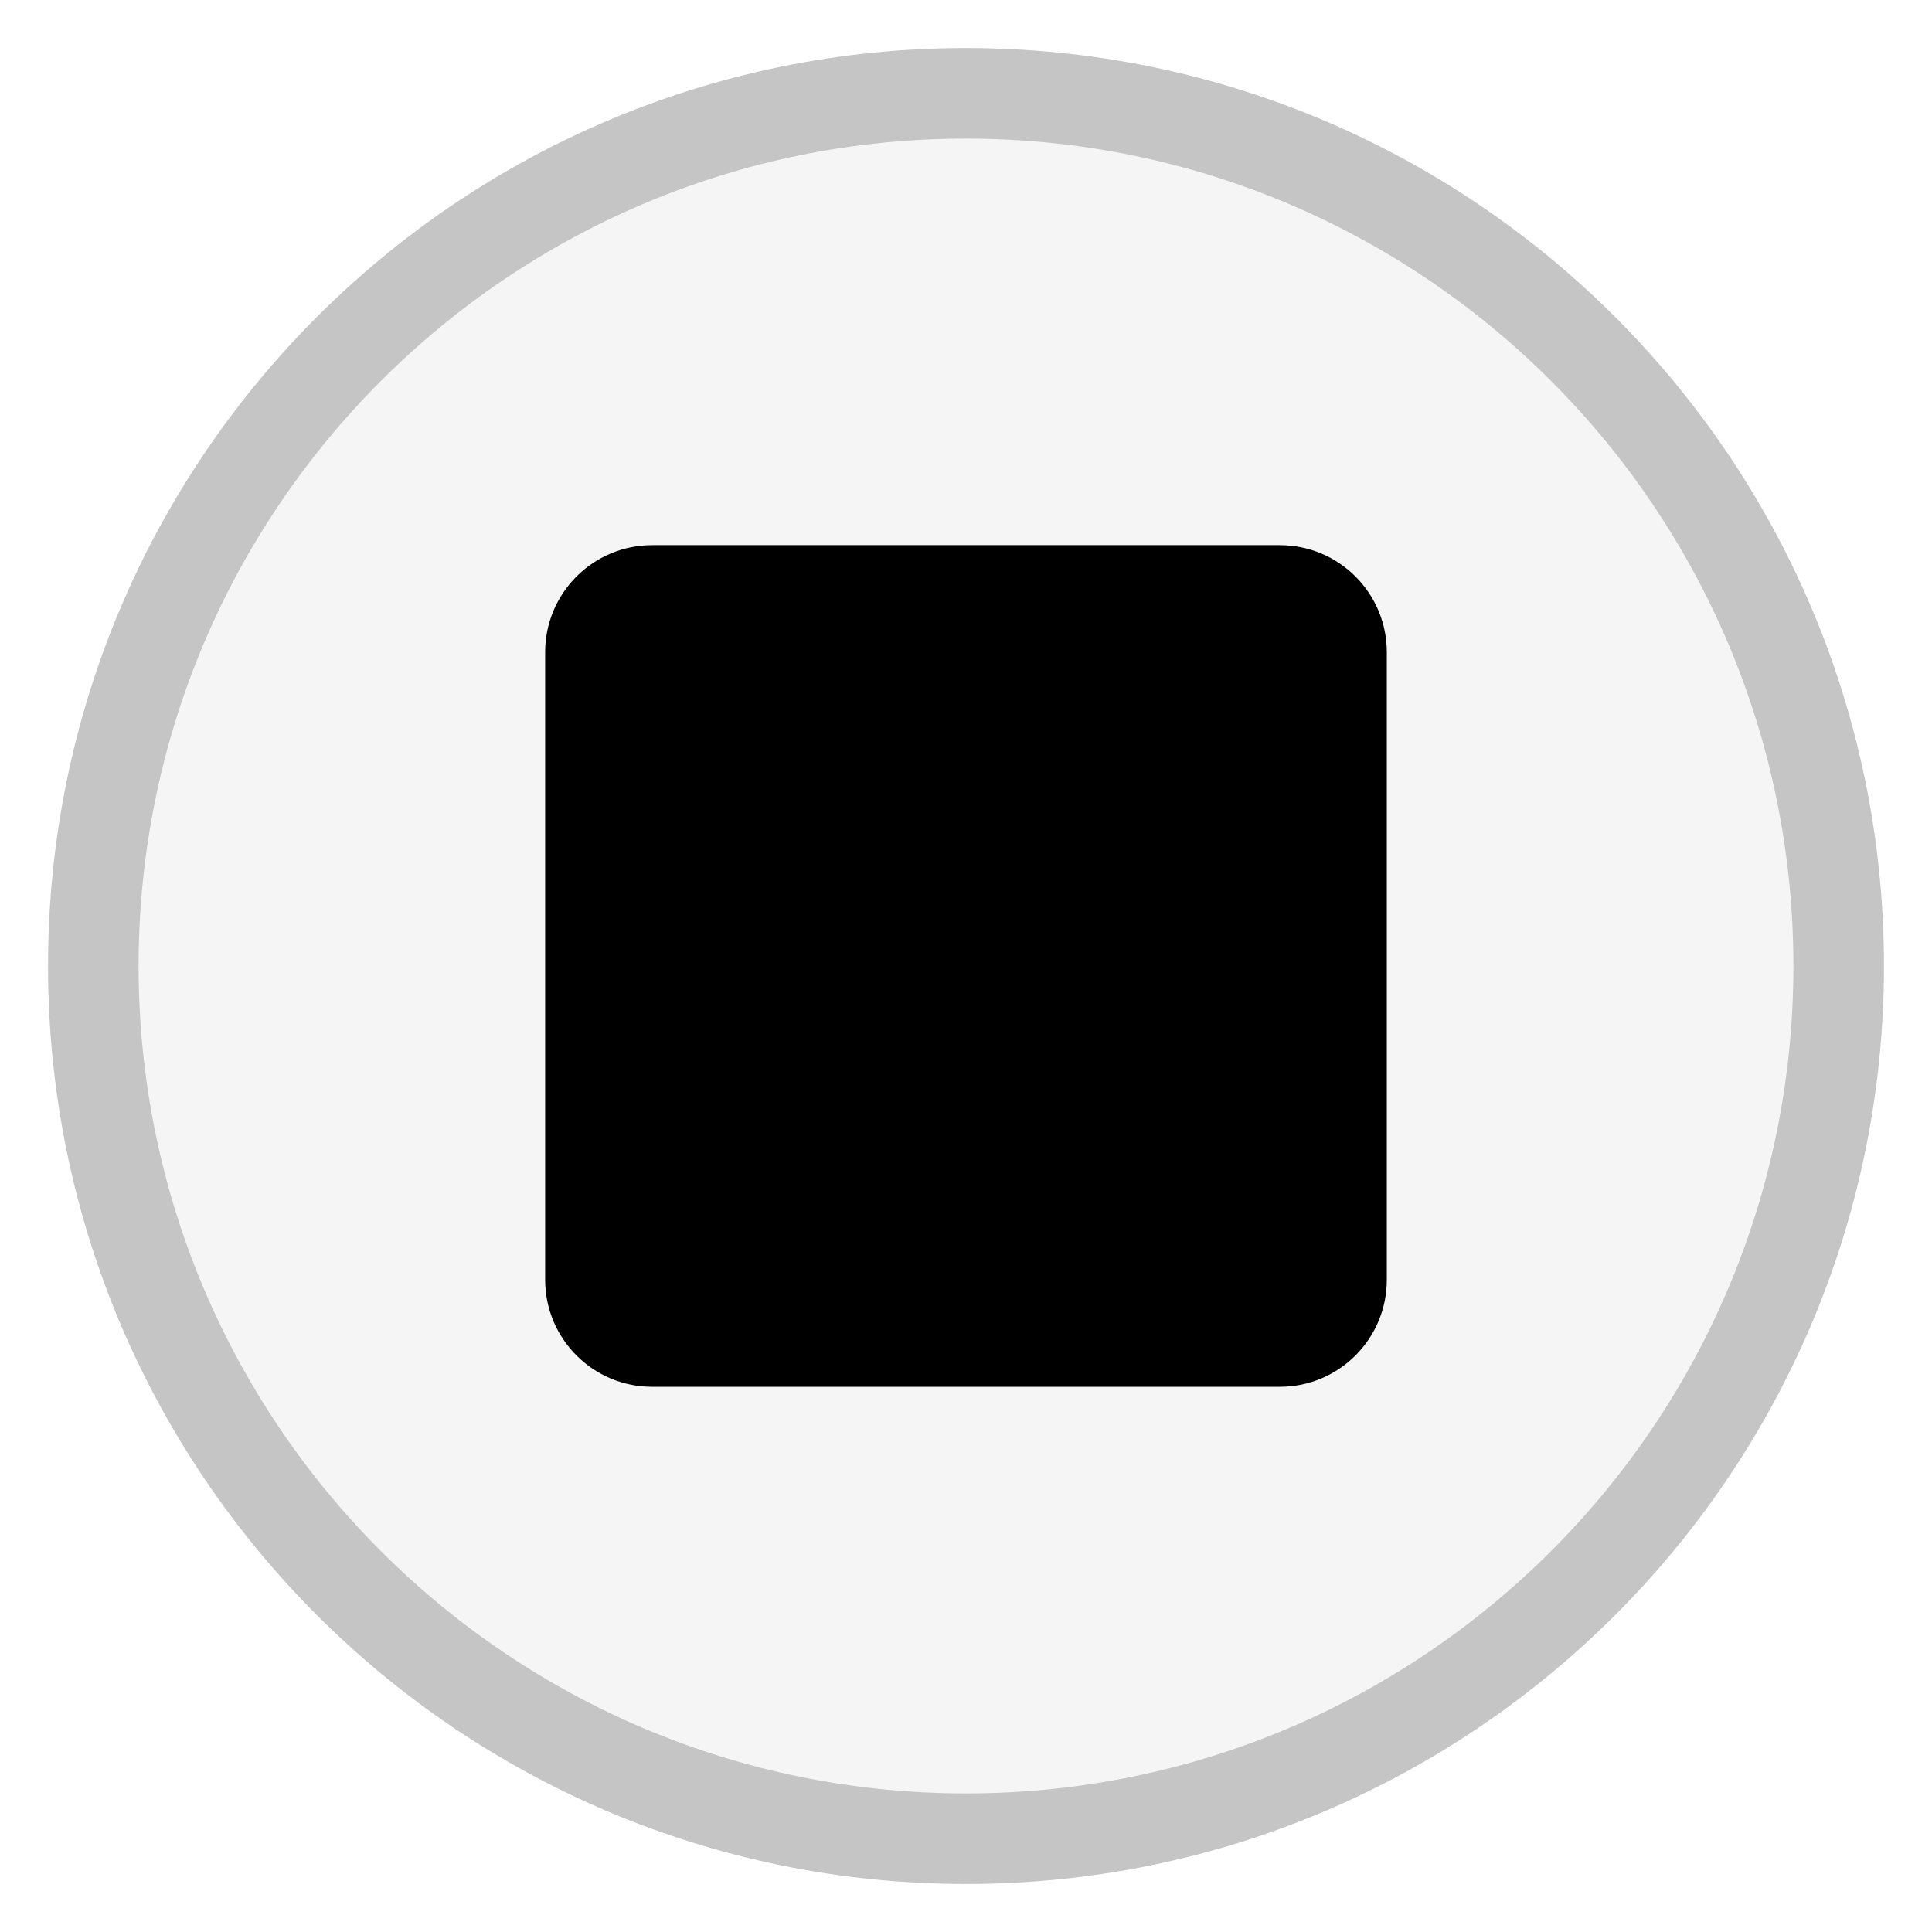
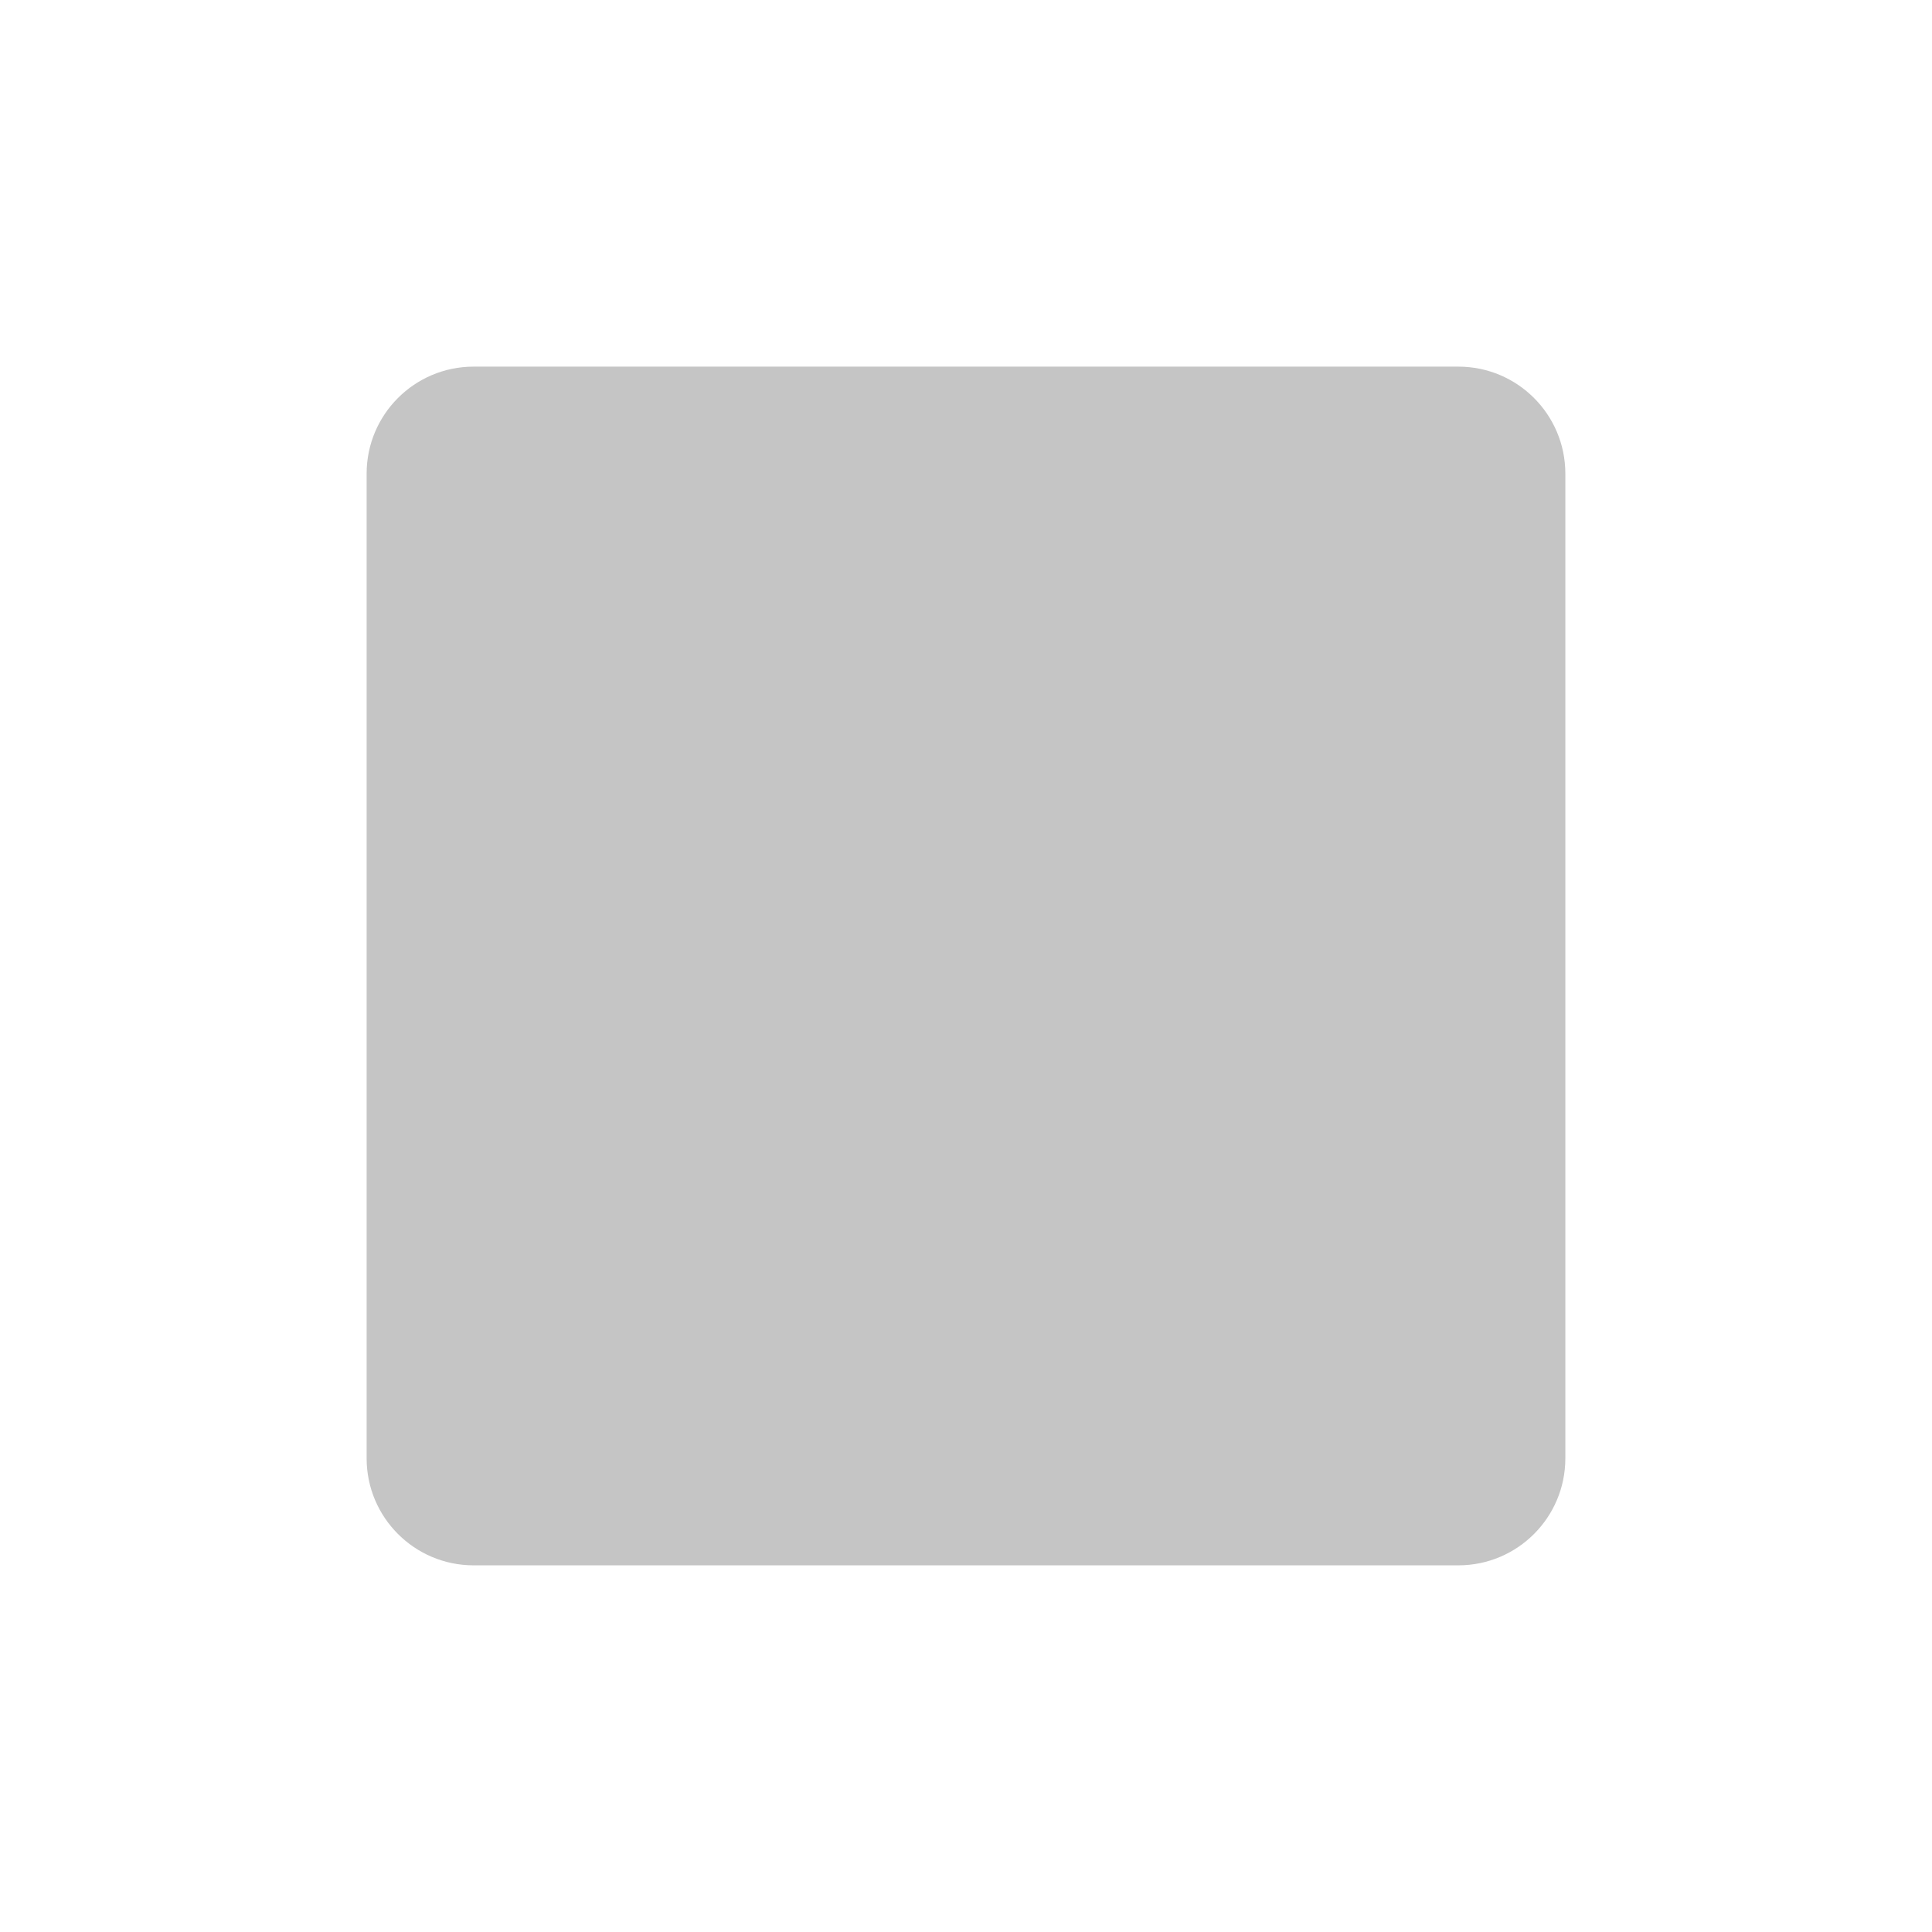
<svg xmlns="http://www.w3.org/2000/svg" width="64px" height="64px" id="svg3031" version="1.1">
  <defs id="defs3033" />
  <g id="layer1">
-     <path style="color:#000000;fill:#f5f5f5;fill-opacity:1;fill-rule:nonzero;stroke:#c5c5c5;stroke-width:3;stroke-linecap:round;stroke-linejoin:miter;stroke-miterlimit:4;stroke-opacity:1;stroke-dasharray:none;stroke-dashoffset:0;marker:none;visibility:visible;display:inline;overflow:visible;enable-background:accumulate" id="path3052" d="m 29.818,9.455 a 28.909,28.909 0 1 1 -57.818,0 28.909,28.909 0 1 1 57.818,0 z" transform="translate(31.09091,22.54546)" />
-     <rect style="color:#000000;fill:#000000;fill-opacity:1;fill-rule:nonzero;stroke:none;stroke-width:2.374;stroke-linecap:round;stroke-linejoin:miter;stroke-miterlimit:4;stroke-opacity:1;stroke-dasharray:none;stroke-dashoffset:0;marker:none;visibility:visible;display:inline;overflow:visible;enable-background:accumulate" id="rect4377" width="27.881" height="27.881" x="18.059" y="18.059" rx="3.545" ry="3.545" />
+     <rect style="color:#000000;fill:#c5c5c5;fill-opacity:1;fill-rule:nonzero;stroke:none;stroke-width:2.374;marker:none;visibility:visible;display:inline;overflow:visible;enable-background:accumulate" id="rect4377" width="39.709" height="39.709" x="12.145" y="12.145" rx="3.545" ry="3.545" />
  </g>
</svg>
